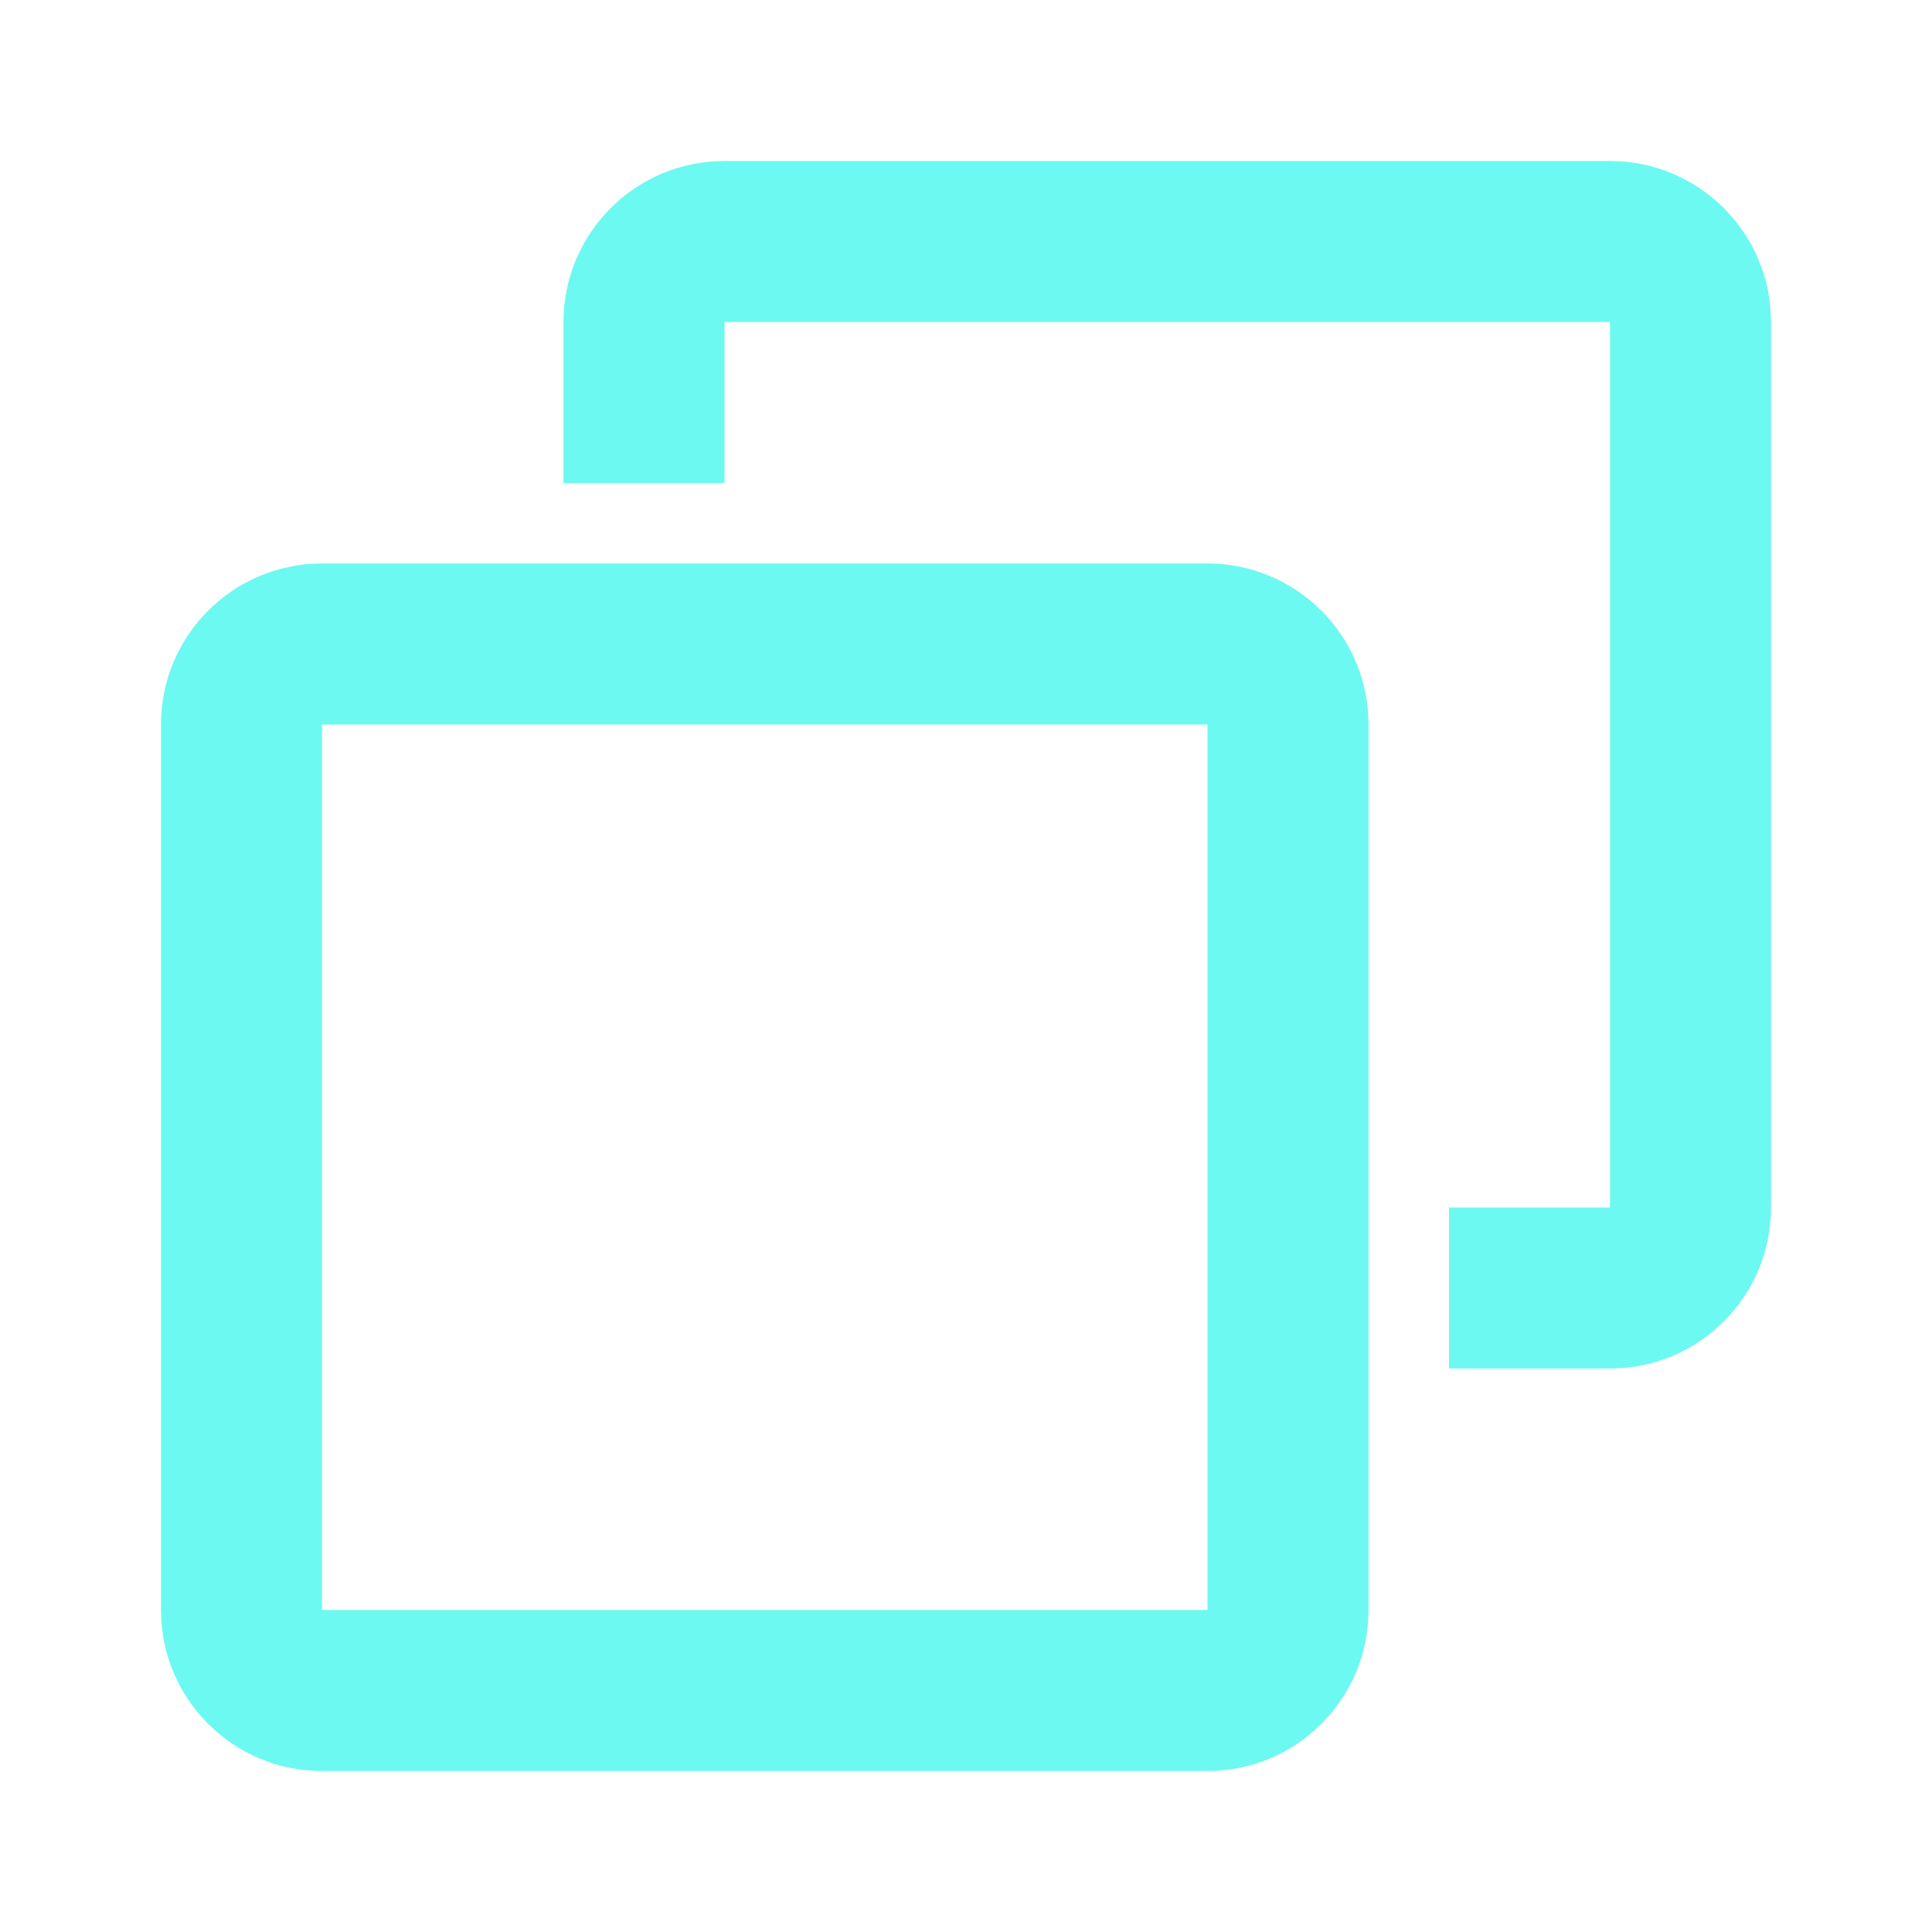
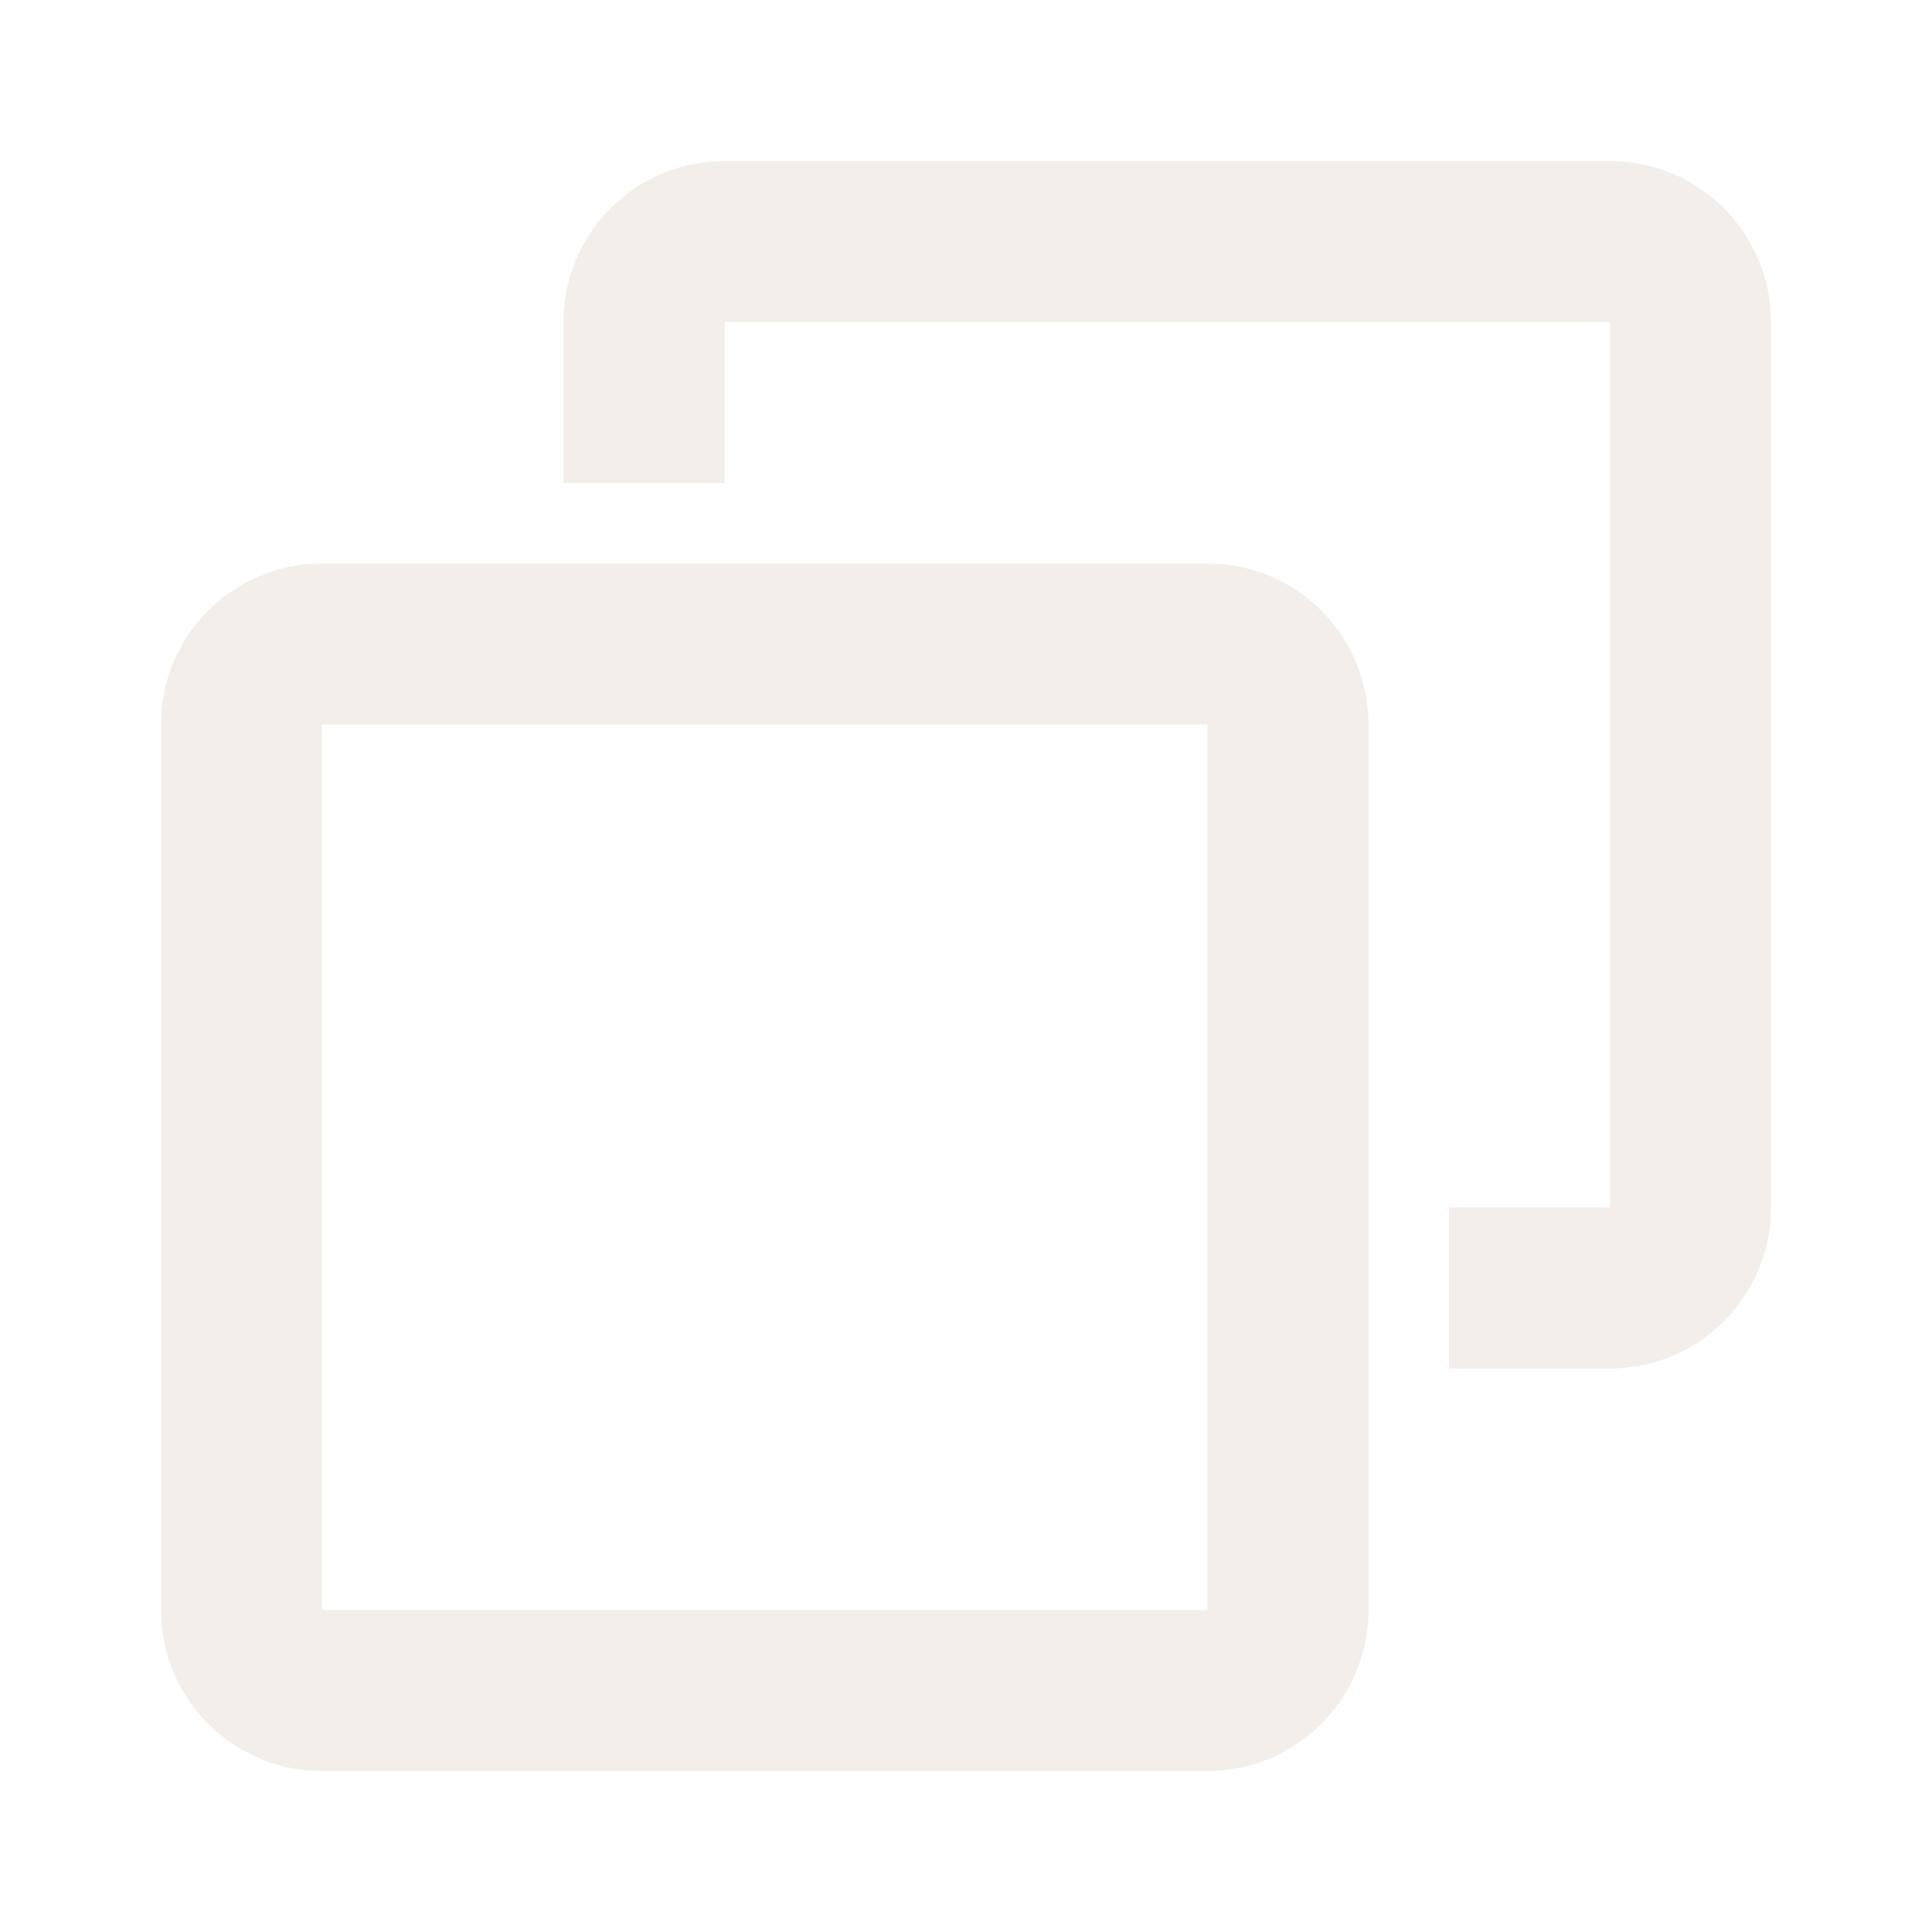
<svg xmlns="http://www.w3.org/2000/svg" width="96px" height="96px" viewBox="0 0 24 24" version="1.1">
  <g id="页面-1" stroke="none" stroke-width="1" fill="none" fill-rule="evenodd">
    <g id="File" transform="translate(-96, -288)">
      <g id="copy_2_line" transform="translate(96, 288)">
        <path d="M24,0 L24,24 L0,24 L0,0 L24,0 Z M12.593,23.258 L12.582,23.26 L12.511,23.295 L12.492,23.299 L12.492,23.299 L12.477,23.295 L12.406,23.26 C12.396,23.256 12.387,23.259 12.382,23.265 L12.378,23.276 L12.361,23.703 L12.366,23.723 L12.377,23.736 L12.48,23.81 L12.495,23.814 L12.495,23.814 L12.507,23.81 L12.611,23.736 L12.623,23.72 L12.623,23.72 L12.627,23.703 L12.61,23.276 C12.608,23.266 12.601,23.259 12.593,23.258 L12.593,23.258 Z M12.858,23.145 L12.845,23.147 L12.66,23.24 L12.65,23.25 L12.65,23.25 L12.647,23.261 L12.665,23.691 L12.67,23.703 L12.67,23.703 L12.678,23.71 L12.879,23.803 C12.891,23.807 12.902,23.803 12.908,23.795 L12.912,23.781 L12.878,23.167 C12.875,23.155 12.867,23.147 12.858,23.145 L12.858,23.145 Z M12.143,23.147 C12.133,23.142 12.122,23.145 12.116,23.153 L12.11,23.167 L12.076,23.781 C12.075,23.793 12.083,23.802 12.093,23.805 L12.108,23.803 L12.309,23.71 L12.319,23.702 L12.319,23.702 L12.323,23.691 L12.34,23.261 L12.337,23.249 L12.337,23.249 L12.328,23.24 L12.143,23.147 Z" id="MingCute" fill-rule="nonzero" />
-         <path d="M9,2 C7.895,2 7,2.895 7,4 L7,6 L9,6 L9,4 L20,4 L20,15 L18,15 L18,17 L20,17 C21.105,17 22,16.105 22,15 L22,4 C22,2.895 21.105,2 20,2 L9,2 Z M4,7 C2.895,7 2,7.895 2,9 L2,20 C2,21.105 2.895,22 4,22 L15,22 C16.105,22 17,21.105 17,20 L17,9 C17,7.895 16.105,7 15,7 L4,7 Z M4,9 L15,9 L15,20 L4,20 L4,9 Z" id="形状" fill="#6CF9F2FF" />
+         <path d="M9,2 C7.895,2 7,2.895 7,4 L7,6 L9,6 L9,4 L20,4 L20,15 L18,15 L18,17 L20,17 C21.105,17 22,16.105 22,15 L22,4 C22,2.895 21.105,2 20,2 L9,2 Z M4,7 C2.895,7 2,7.895 2,9 L2,20 C2,21.105 2.895,22 4,22 L15,22 C16.105,22 17,21.105 17,20 L17,9 C17,7.895 16.105,7 15,7 L4,7 Z M4,9 L15,9 L15,20 L4,20 L4,9 Z" id="形状" fill="#F3EEEA" />
      </g>
    </g>
  </g>
</svg>
